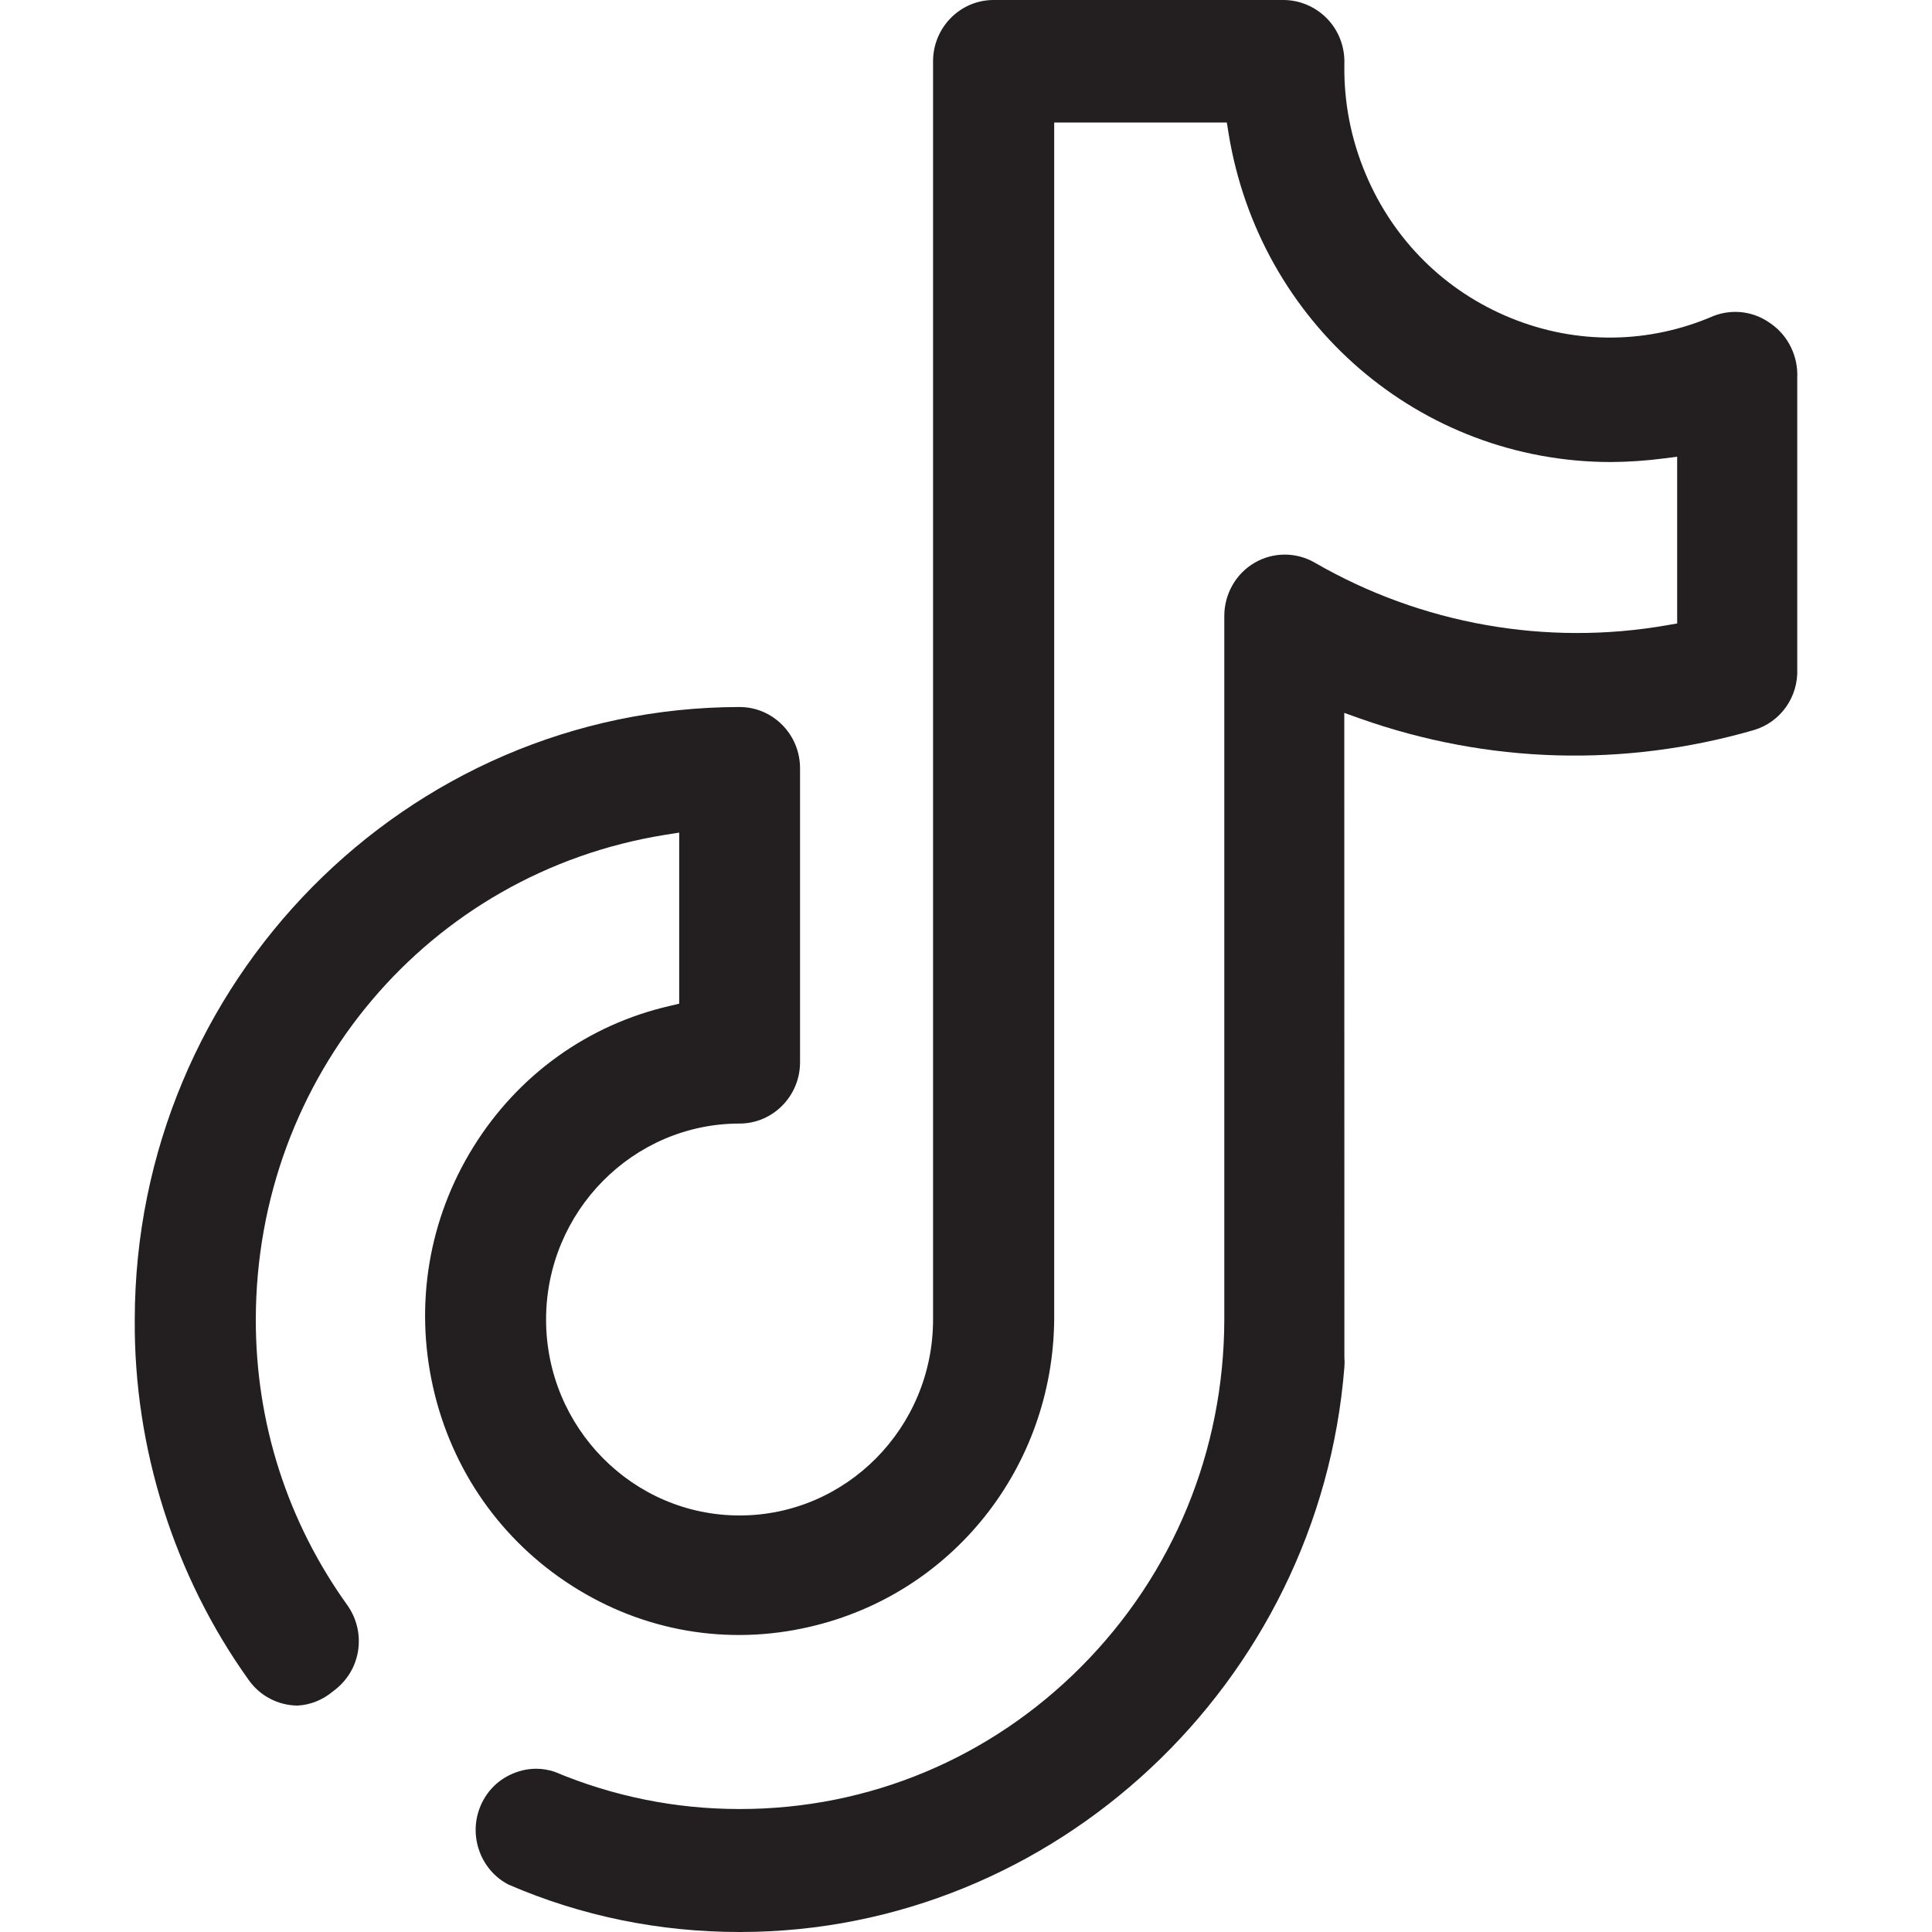
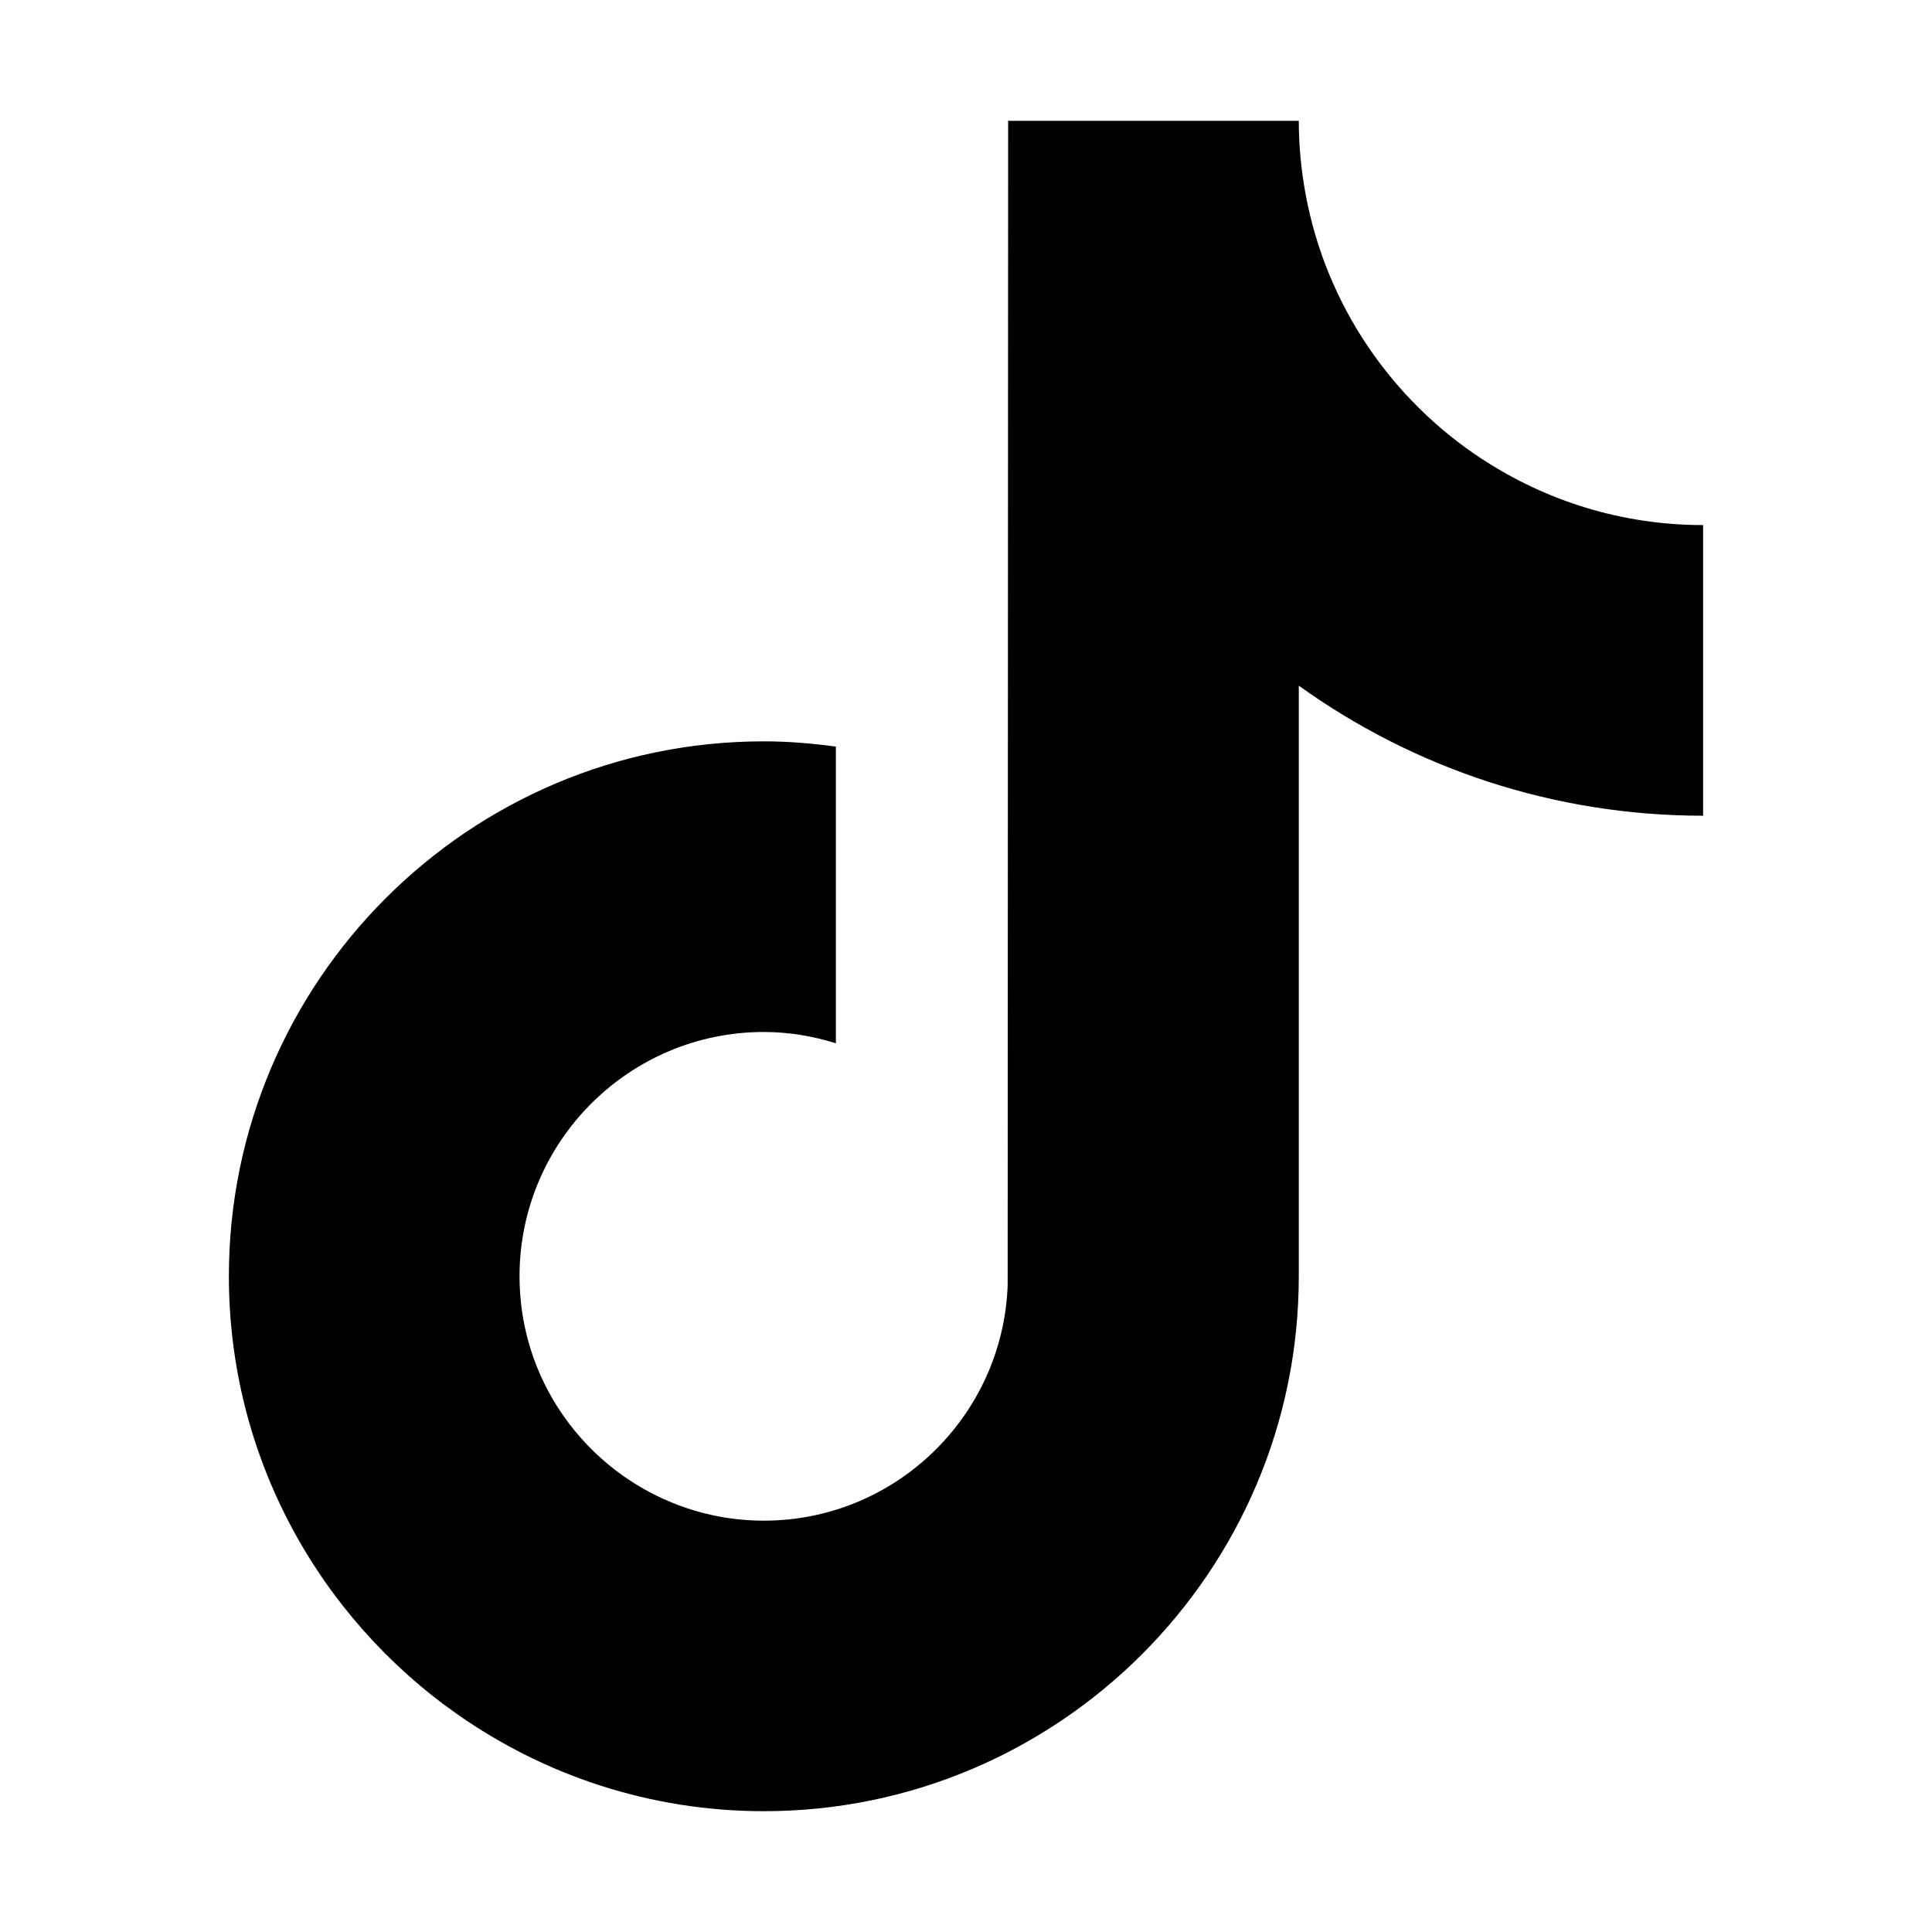
- <svg xmlns="http://www.w3.org/2000/svg" version="1.1" x="0px" y="0px" width="20px" height="20px" viewBox="0 0 20 20" style="enable-background:new 0 0 20 20;" xml:space="preserve">
-   <g fill="#231f20" class="fill-1">
-     <path d="M18.155,7.558c0.276-0.081,0.462-0.342,0.45-0.634v-3.01c0.011-0.227-0.095-0.441-0.275-0.565l-0.003-0.002c-0.172-0.125-0.393-0.152-0.589-0.076c-0.67,0.29-1.417,0.299-2.098,0.021c-0.681-0.277-1.214-0.805-1.502-1.489c-0.154-0.365-0.229-0.752-0.221-1.149c0.004-0.17-0.059-0.336-0.175-0.457C13.624,0.073,13.459,0.001,13.29,0h-3.005C9.94,0,9.659,0.285,9.659,0.634V13.66c0,1.118-0.898,2.028-2.003,2.028s-2.003-0.91-2.003-2.028s0.899-2.029,2.003-2.029c0.345,0,0.626-0.285,0.626-0.634V7.953c0-0.35-0.281-0.634-0.626-0.634c-3.449,0.004-6.257,2.849-6.261,6.341c-0.01,1.329,0.408,2.653,1.178,3.729c0.117,0.167,0.307,0.266,0.508,0.267c0.13-0.007,0.258-0.057,0.363-0.145c0.144-0.104,0.234-0.25,0.262-0.417c0.027-0.167-0.011-0.335-0.108-0.474c-0.623-0.867-0.951-1.89-0.95-2.96c0.003-2.515,1.786-4.625,4.238-5.018l0.145-0.023v1.771l-0.097,0.023c-0.848,0.195-1.57,0.714-2.033,1.459S4.29,13.501,4.483,14.36c0.193,0.858,0.705,1.589,1.441,2.058c0.736,0.47,1.609,0.62,2.457,0.423c1.477-0.34,2.518-1.65,2.532-3.182V1.268H12.7l0.017,0.106c0.318,1.972,1.982,3.406,3.956,3.409c0.185-0.001,0.369-0.014,0.548-0.037l0.141-0.018v1.726l-0.104,0.018c-1.25,0.219-2.543-0.01-3.645-0.646c-0.193-0.113-0.433-0.113-0.626,0c-0.194,0.113-0.314,0.325-0.313,0.552v7.282c-0.003,1.357-0.527,2.632-1.477,3.589c-0.946,0.953-2.202,1.478-3.537,1.478c-0.004,0-0.009,0-0.013,0c-0.658-0.001-1.299-0.131-1.907-0.386c-0.061-0.02-0.125-0.031-0.189-0.031c-0.096,0-0.192,0.023-0.281,0.068c-0.15,0.075-0.261,0.205-0.314,0.366c-0.098,0.296,0.035,0.626,0.31,0.766C6.017,19.835,6.825,20,7.655,20c0.005,0,0.01,0,0.015,0c3.245-0.005,5.988-2.574,6.247-5.848c0.003-0.036,0.003-0.066,0-0.098L13.916,7.38l0.166,0.059C15.403,7.906,16.81,7.946,18.155,7.558z" />
-   </g>
-   <g fill="none" class="fill-2">
-     <path d="M3.598,16.62c-0.623-0.867-0.951-1.89-0.95-2.96c0.003-2.515,1.786-4.625,4.238-5.018l0.145-0.023v1.771l-0.097,0.023c-0.848,0.195-1.57,0.714-2.033,1.459S4.29,13.501,4.483,14.36c0.193,0.858,0.705,1.589,1.441,2.058c0.736,0.47,1.609,0.62,2.457,0.423c1.477-0.34,2.518-1.65,2.532-3.182V1.268H12.7l0.017,0.106c0.318,1.972,1.982,3.406,3.956,3.409c0.185-0.001,0.369-0.014,0.548-0.037l0.141-0.018v1.726l-0.104,0.018c-1.25,0.219-2.543-0.01-3.645-0.646c-0.193-0.113-0.433-0.113-0.626,0c-0.194,0.113-0.314,0.325-0.313,0.552v7.282c-0.003,1.357-0.527,2.632-1.477,3.589c-0.946,0.953-2.202,1.478-3.537,1.478c-0.004,0-0.009,0-0.013,0c-0.658-0.001-1.299-0.131-1.907-0.386C5.679,18.321,4.072,17.613,3.598,16.62L3.598,16.62z" />
-   </g>
+ <svg xmlns="http://www.w3.org/2000/svg" width="32" height="32" viewBox="0 0 32 32">
+   <path d="M24.562,7.613c-1.508-.983-2.597-2.557-2.936-4.391-.073-.396-.114-.804-.114-1.221h-4.814l-.008,19.292c-.081,2.16-1.859,3.894-4.039,3.894-.677,0-1.315-.169-1.877-.465-1.288-.678-2.169-2.028-2.169-3.582,0-2.231,1.815-4.047,4.046-4.047,.417,0,.816,.069,1.194,.187v-4.914c-.391-.053-.788-.087-1.194-.087-4.886,0-8.86,3.975-8.86,8.86,0,2.998,1.498,5.65,3.783,7.254,1.439,1.01,3.19,1.606,5.078,1.606,4.886,0,8.86-3.975,8.86-8.86V11.357c1.888,1.355,4.201,2.154,6.697,2.154v-4.814c-1.345,0-2.597-.4-3.647-1.085Z" />
</svg>
